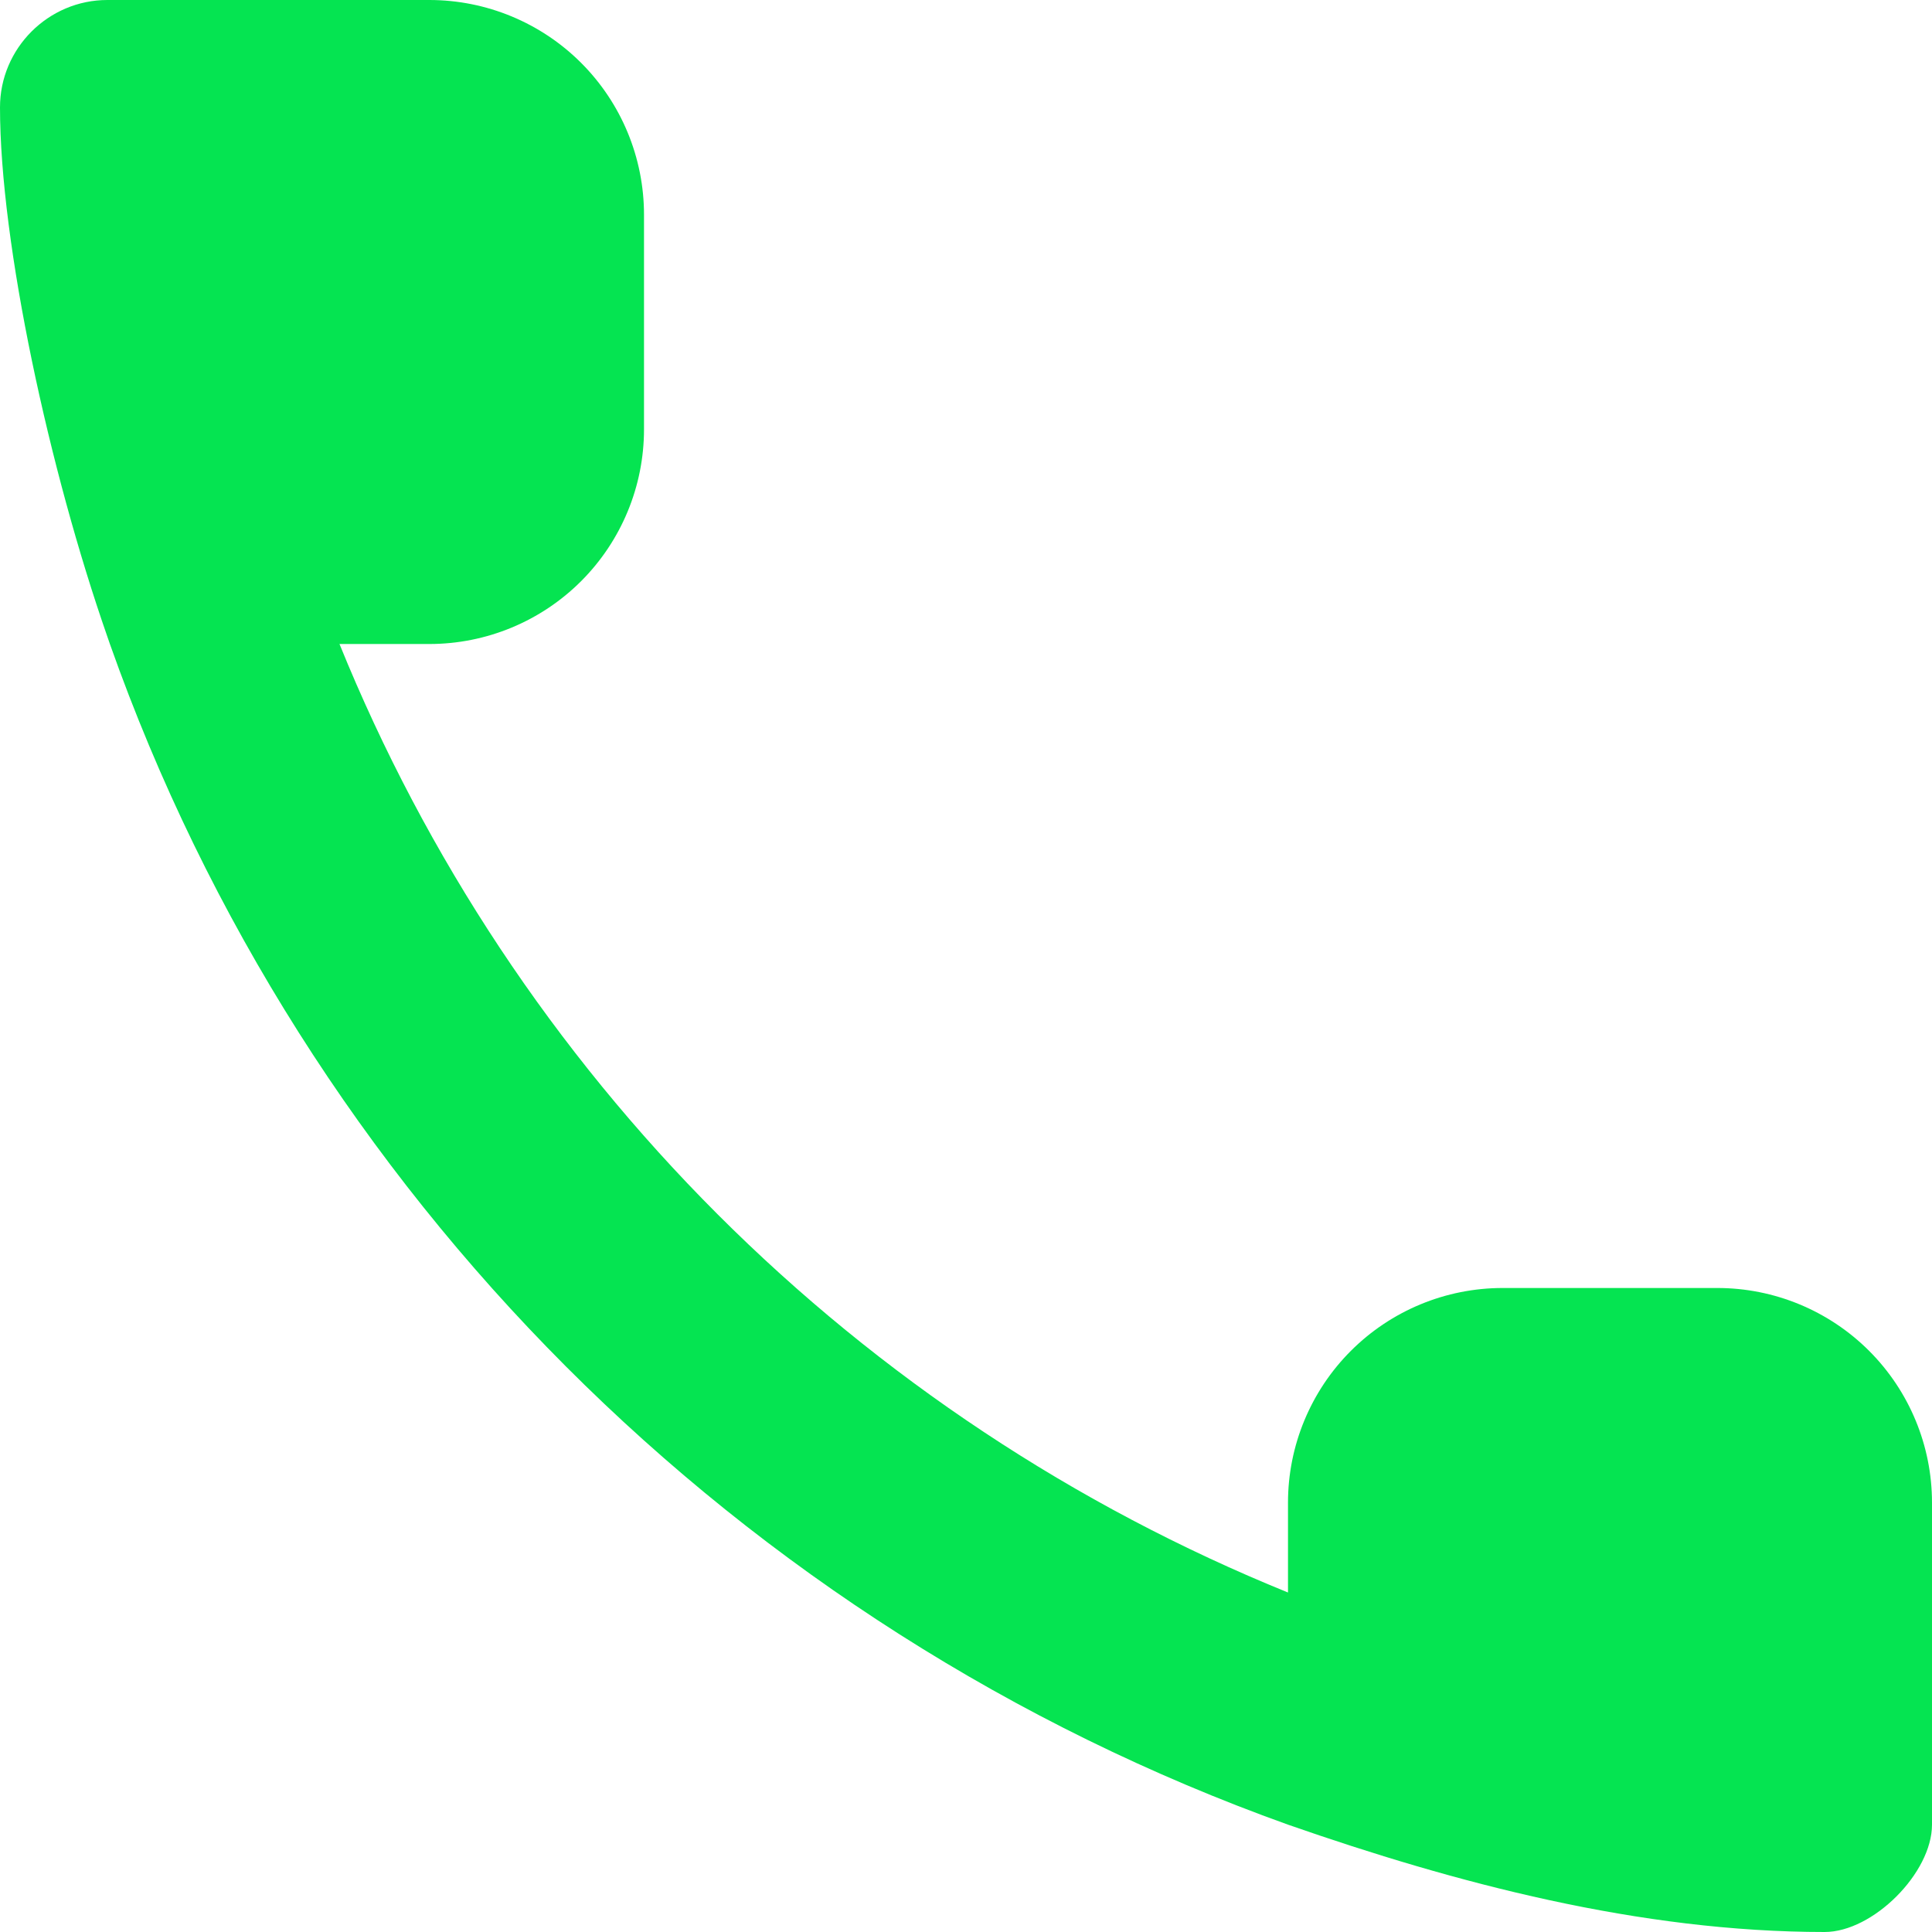
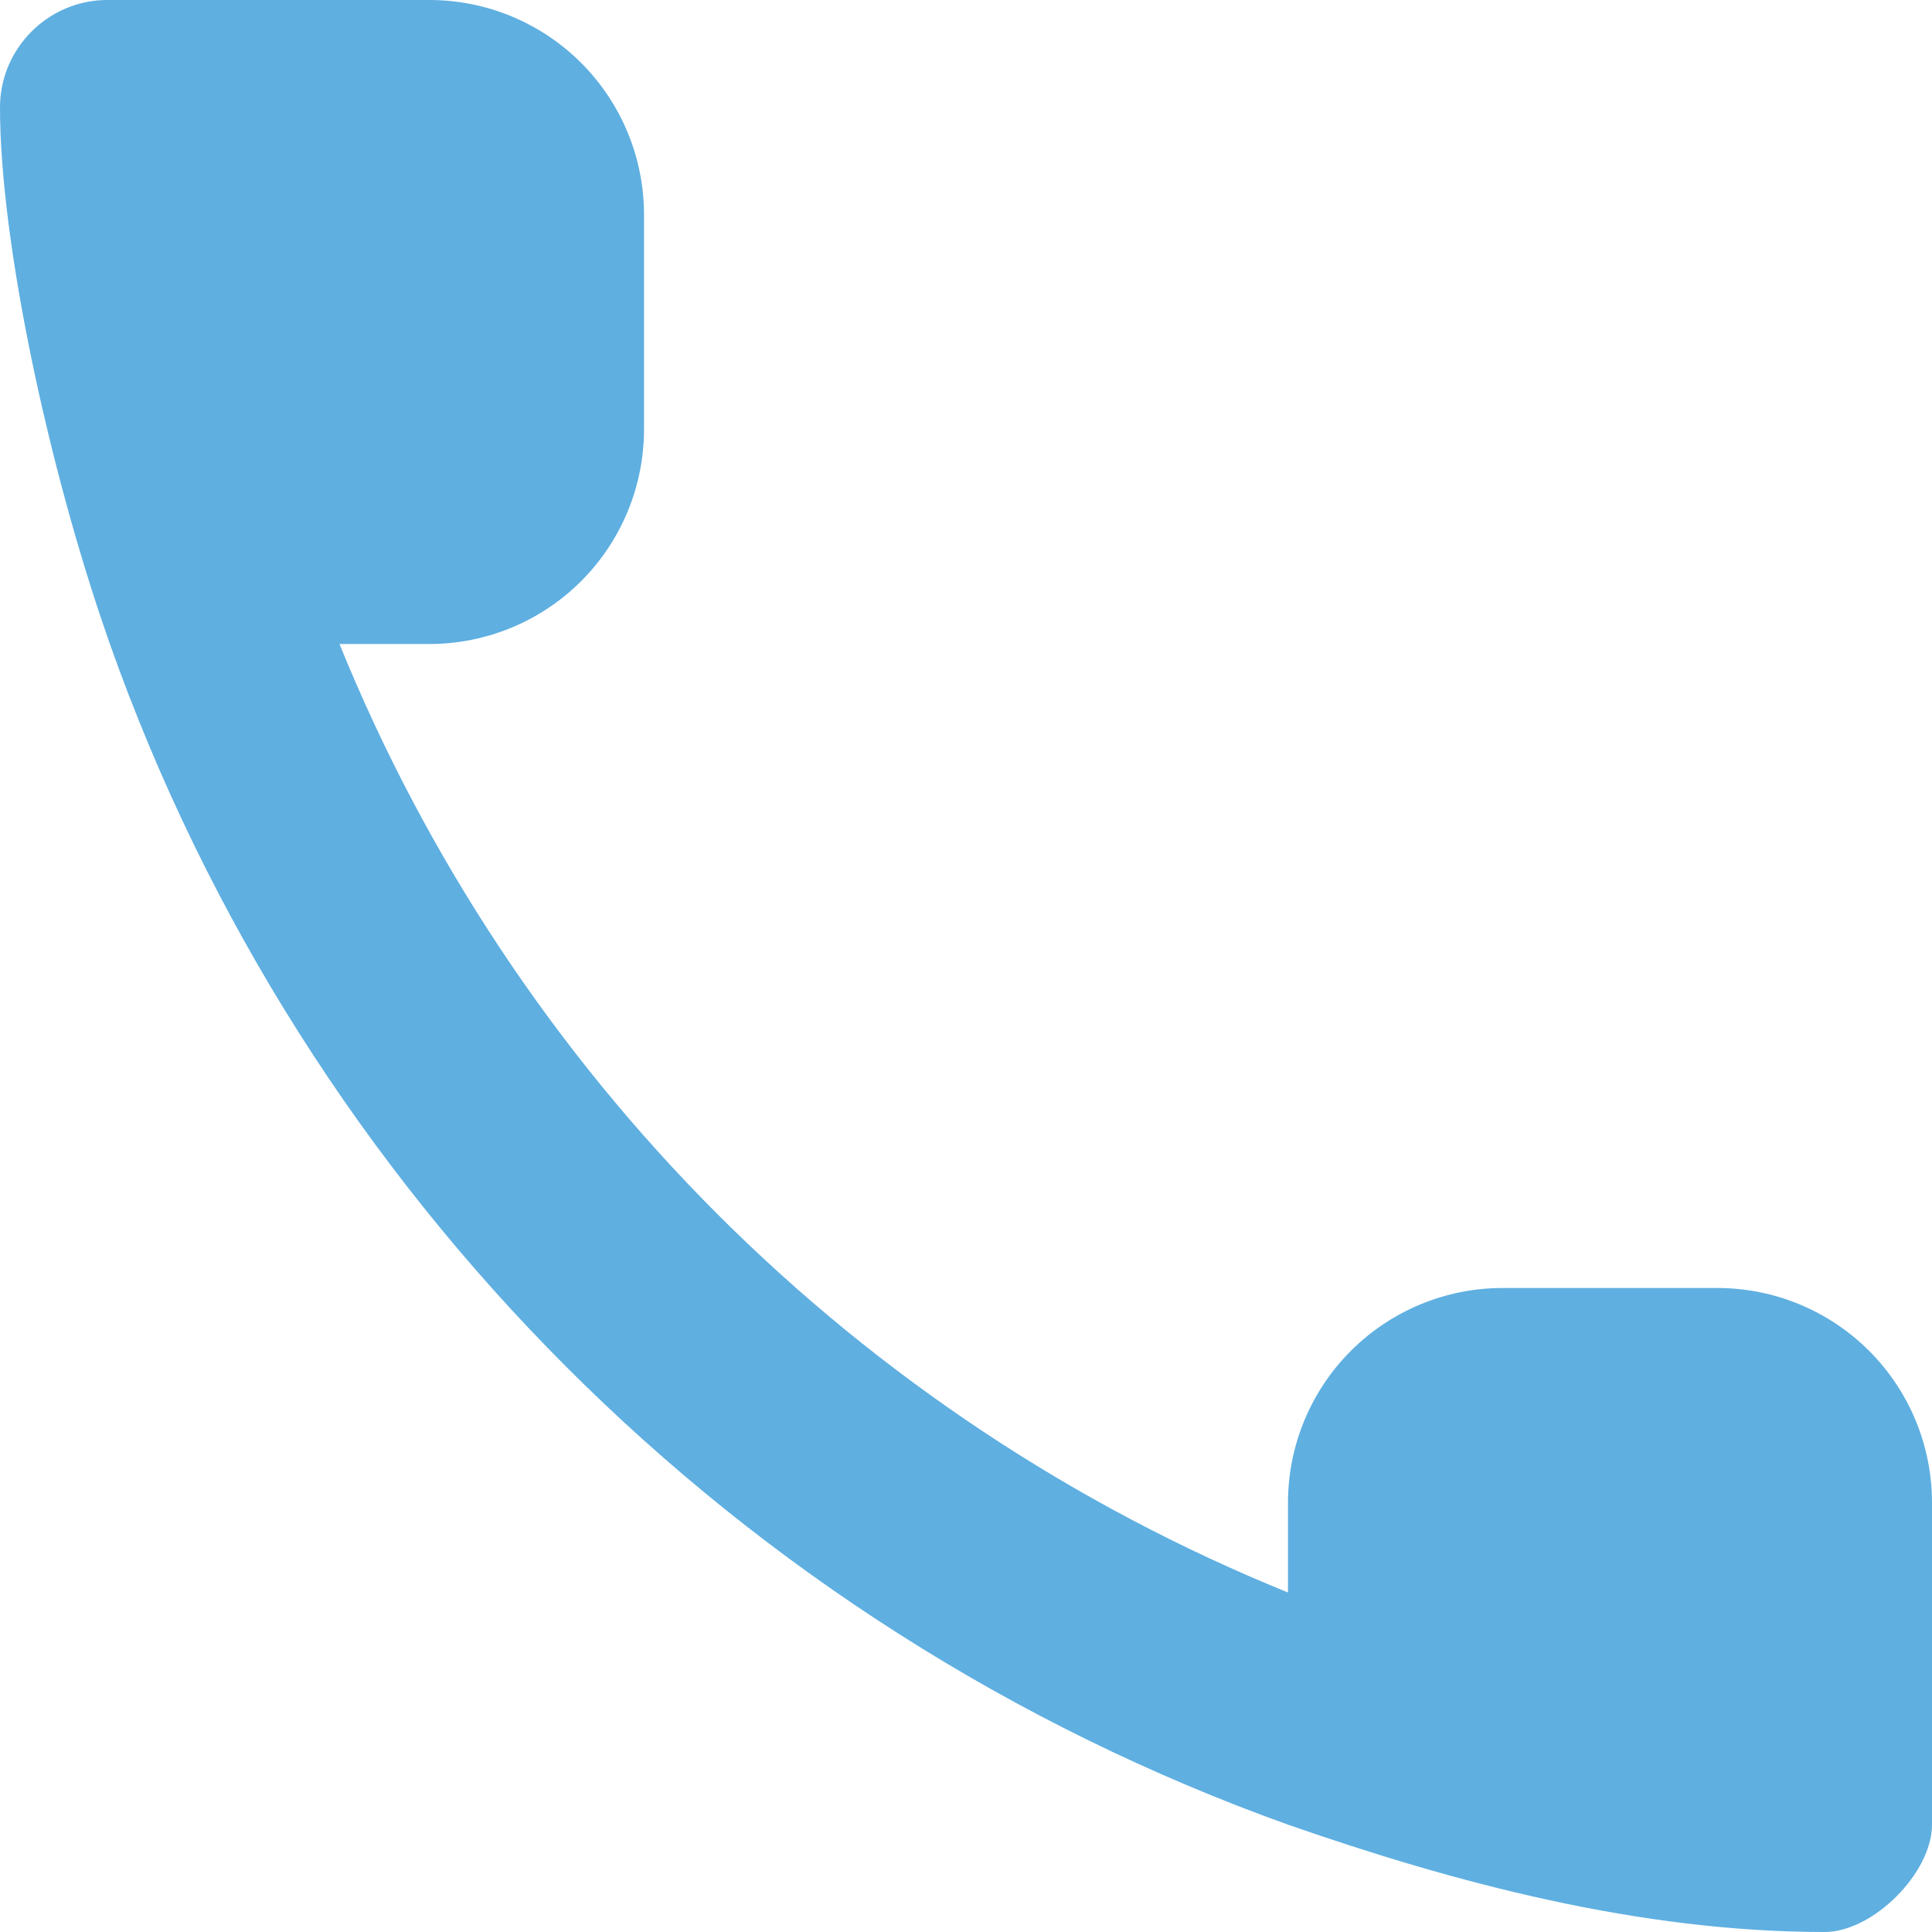
<svg xmlns="http://www.w3.org/2000/svg" width="68" height="68" viewBox="0 0 68 68" fill="none">
-   <path fill-rule="evenodd" clip-rule="evenodd" d="M3.868 22.667L3.778 22.406C1.738 16.562 0 8.576 0 3.778C0 1.7 1.7 0 3.778 0H15.111C17.115 0 19.037 0.796 20.454 2.213C21.871 3.63 22.667 5.552 22.667 7.556V15.111C22.667 17.115 21.871 19.037 20.454 20.454C19.037 21.871 17.115 22.667 15.111 22.667H11.949C14.999 30.181 19.525 37.007 25.259 42.741C30.994 48.475 37.819 53.001 45.333 56.051V52.889C45.333 50.885 46.129 48.963 47.546 47.546C48.963 46.129 50.885 45.333 52.889 45.333H60.444C62.448 45.333 64.37 46.129 65.787 47.546C67.204 48.963 68 50.885 68 52.889V64.222C68 65.922 65.922 68 64.222 68C57.706 68 51.227 66.277 45.333 64.222C26.014 57.301 10.699 41.986 3.868 22.667Z" fill="#05E451" />
+   <path fill-rule="evenodd" clip-rule="evenodd" d="M3.868 22.667L3.778 22.406C1.738 16.562 0 8.576 0 3.778C0 1.7 1.7 0 3.778 0H15.111C17.115 0 19.037 0.796 20.454 2.213C21.871 3.63 22.667 5.552 22.667 7.556V15.111C22.667 17.115 21.871 19.037 20.454 20.454C19.037 21.871 17.115 22.667 15.111 22.667H11.949C14.999 30.181 19.525 37.007 25.259 42.741C30.994 48.475 37.819 53.001 45.333 56.051V52.889C45.333 50.885 46.129 48.963 47.546 47.546C48.963 46.129 50.885 45.333 52.889 45.333H60.444C62.448 45.333 64.37 46.129 65.787 47.546C67.204 48.963 68 50.885 68 52.889V64.222C68 65.922 65.922 68 64.222 68C57.706 68 51.227 66.277 45.333 64.222C26.014 57.301 10.699 41.986 3.868 22.667Z" fill="#5FAFE1" />
</svg>
